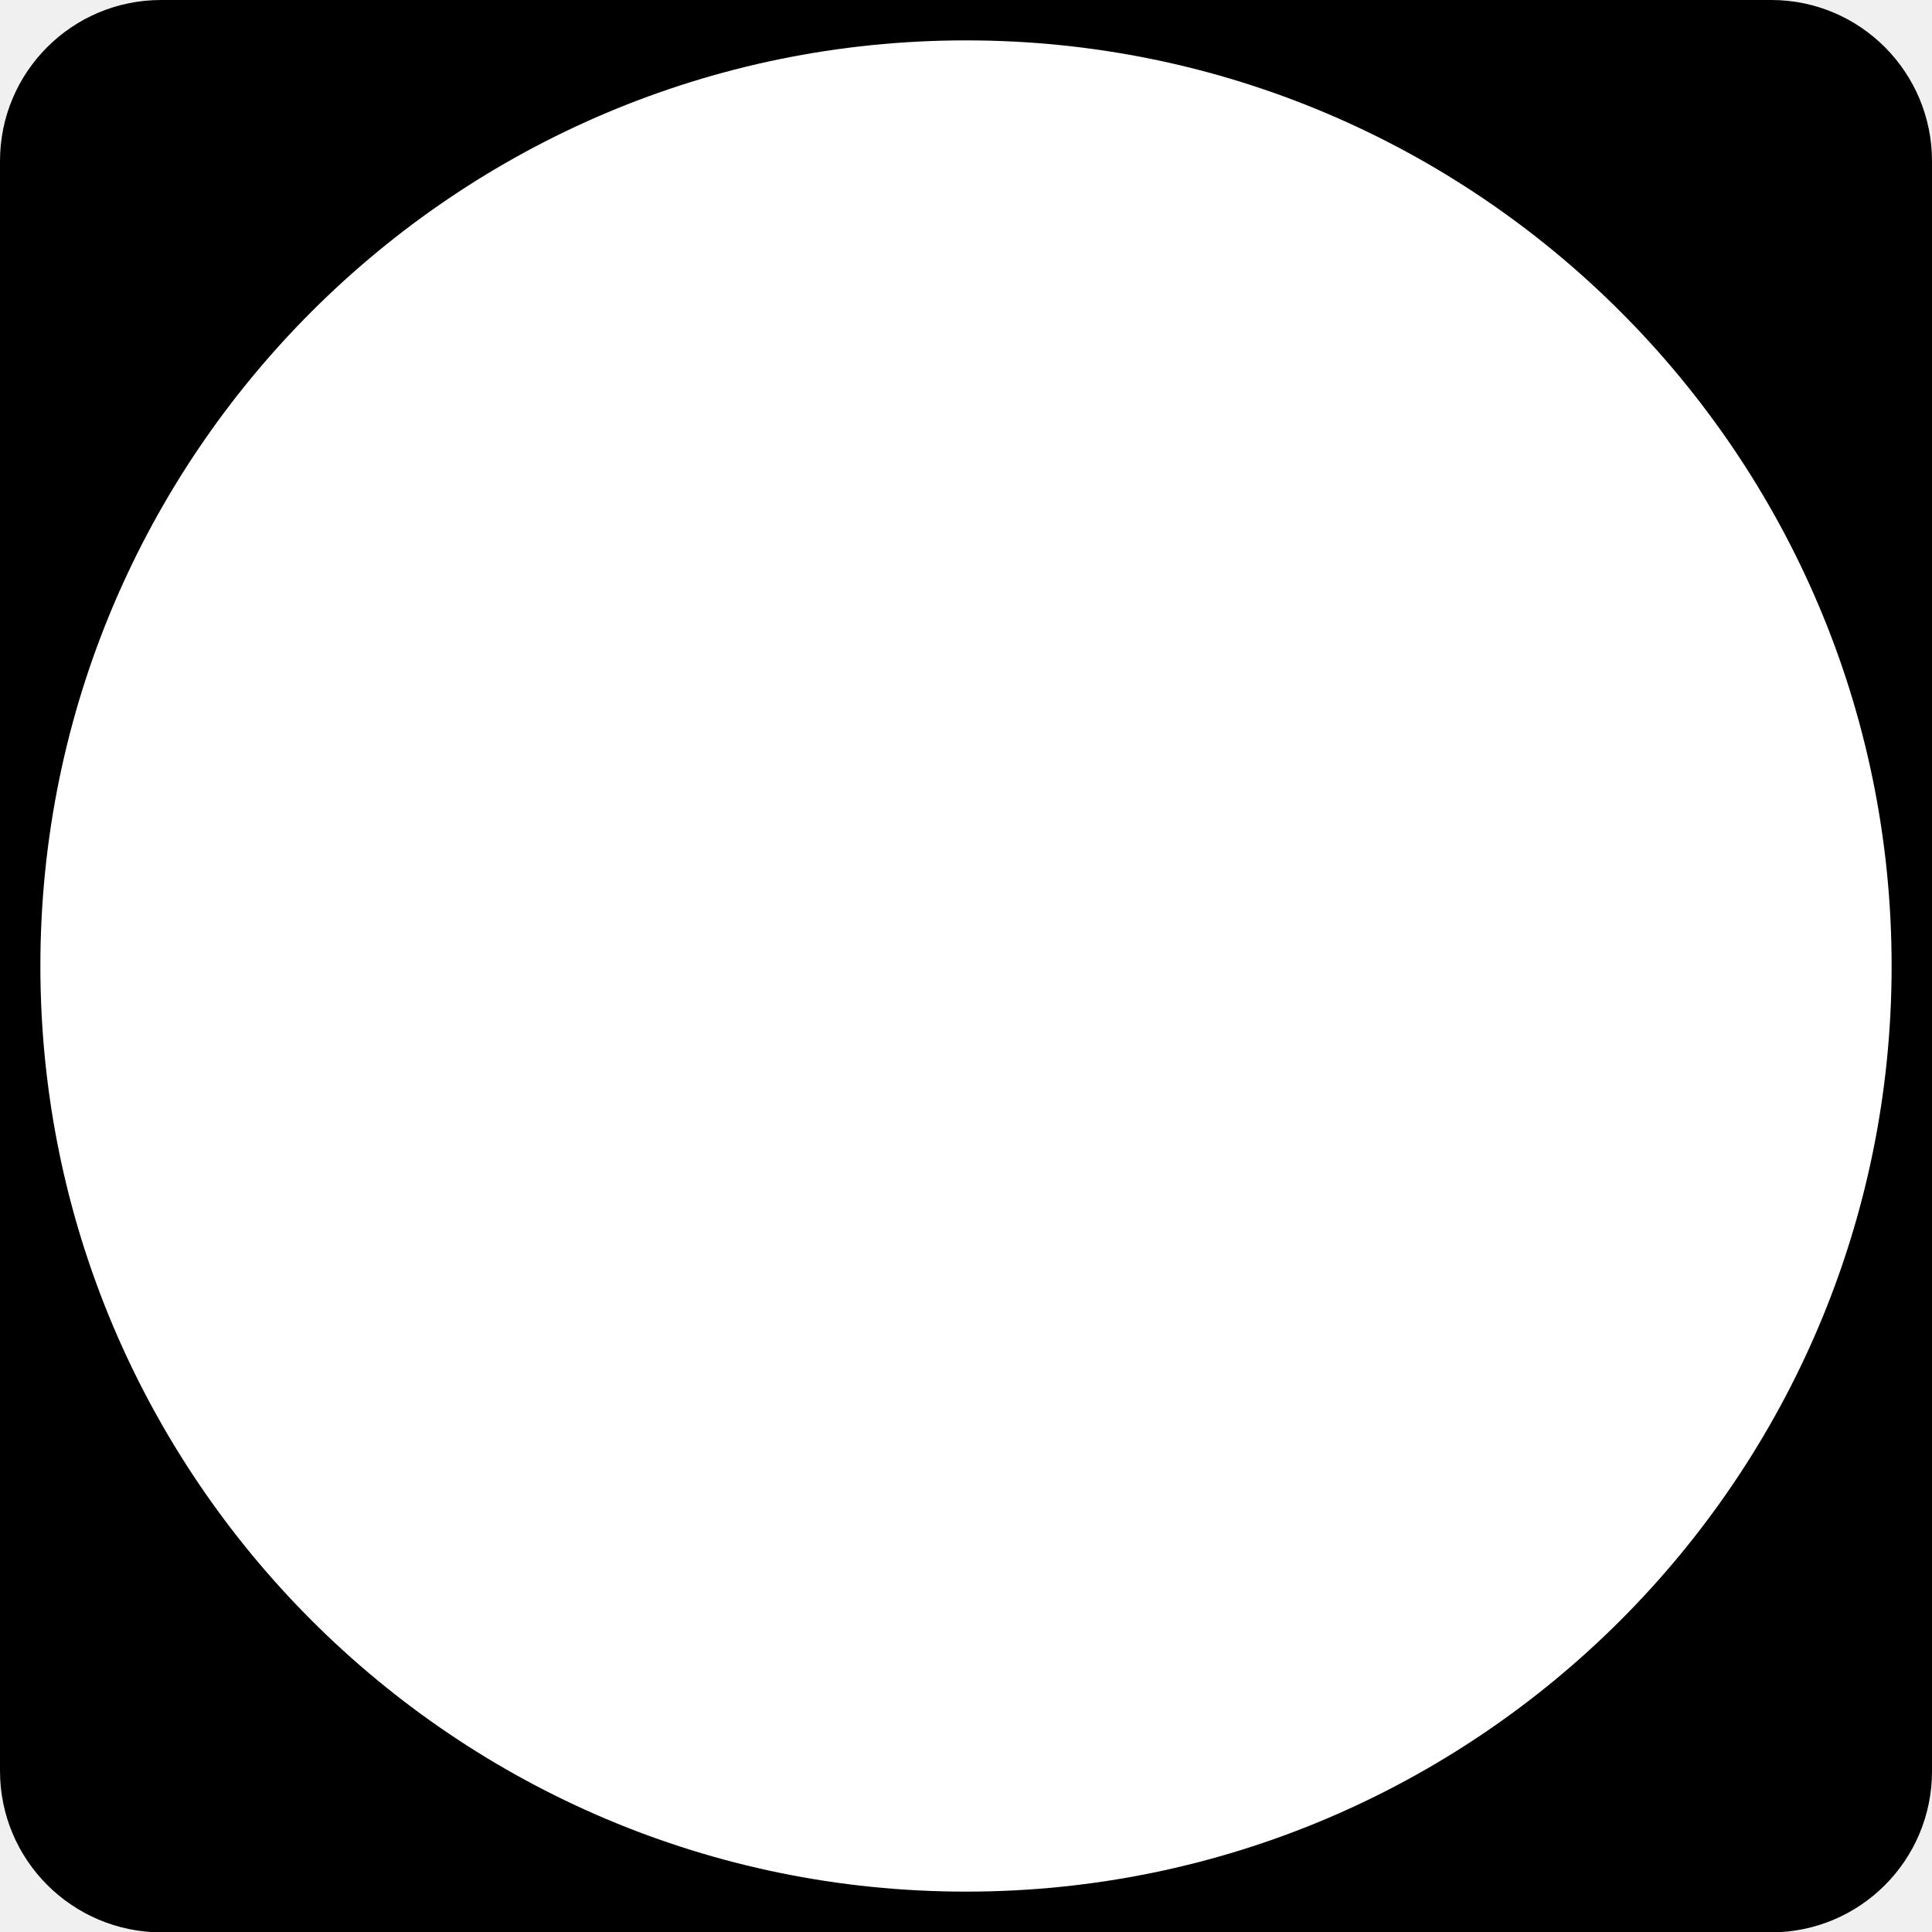
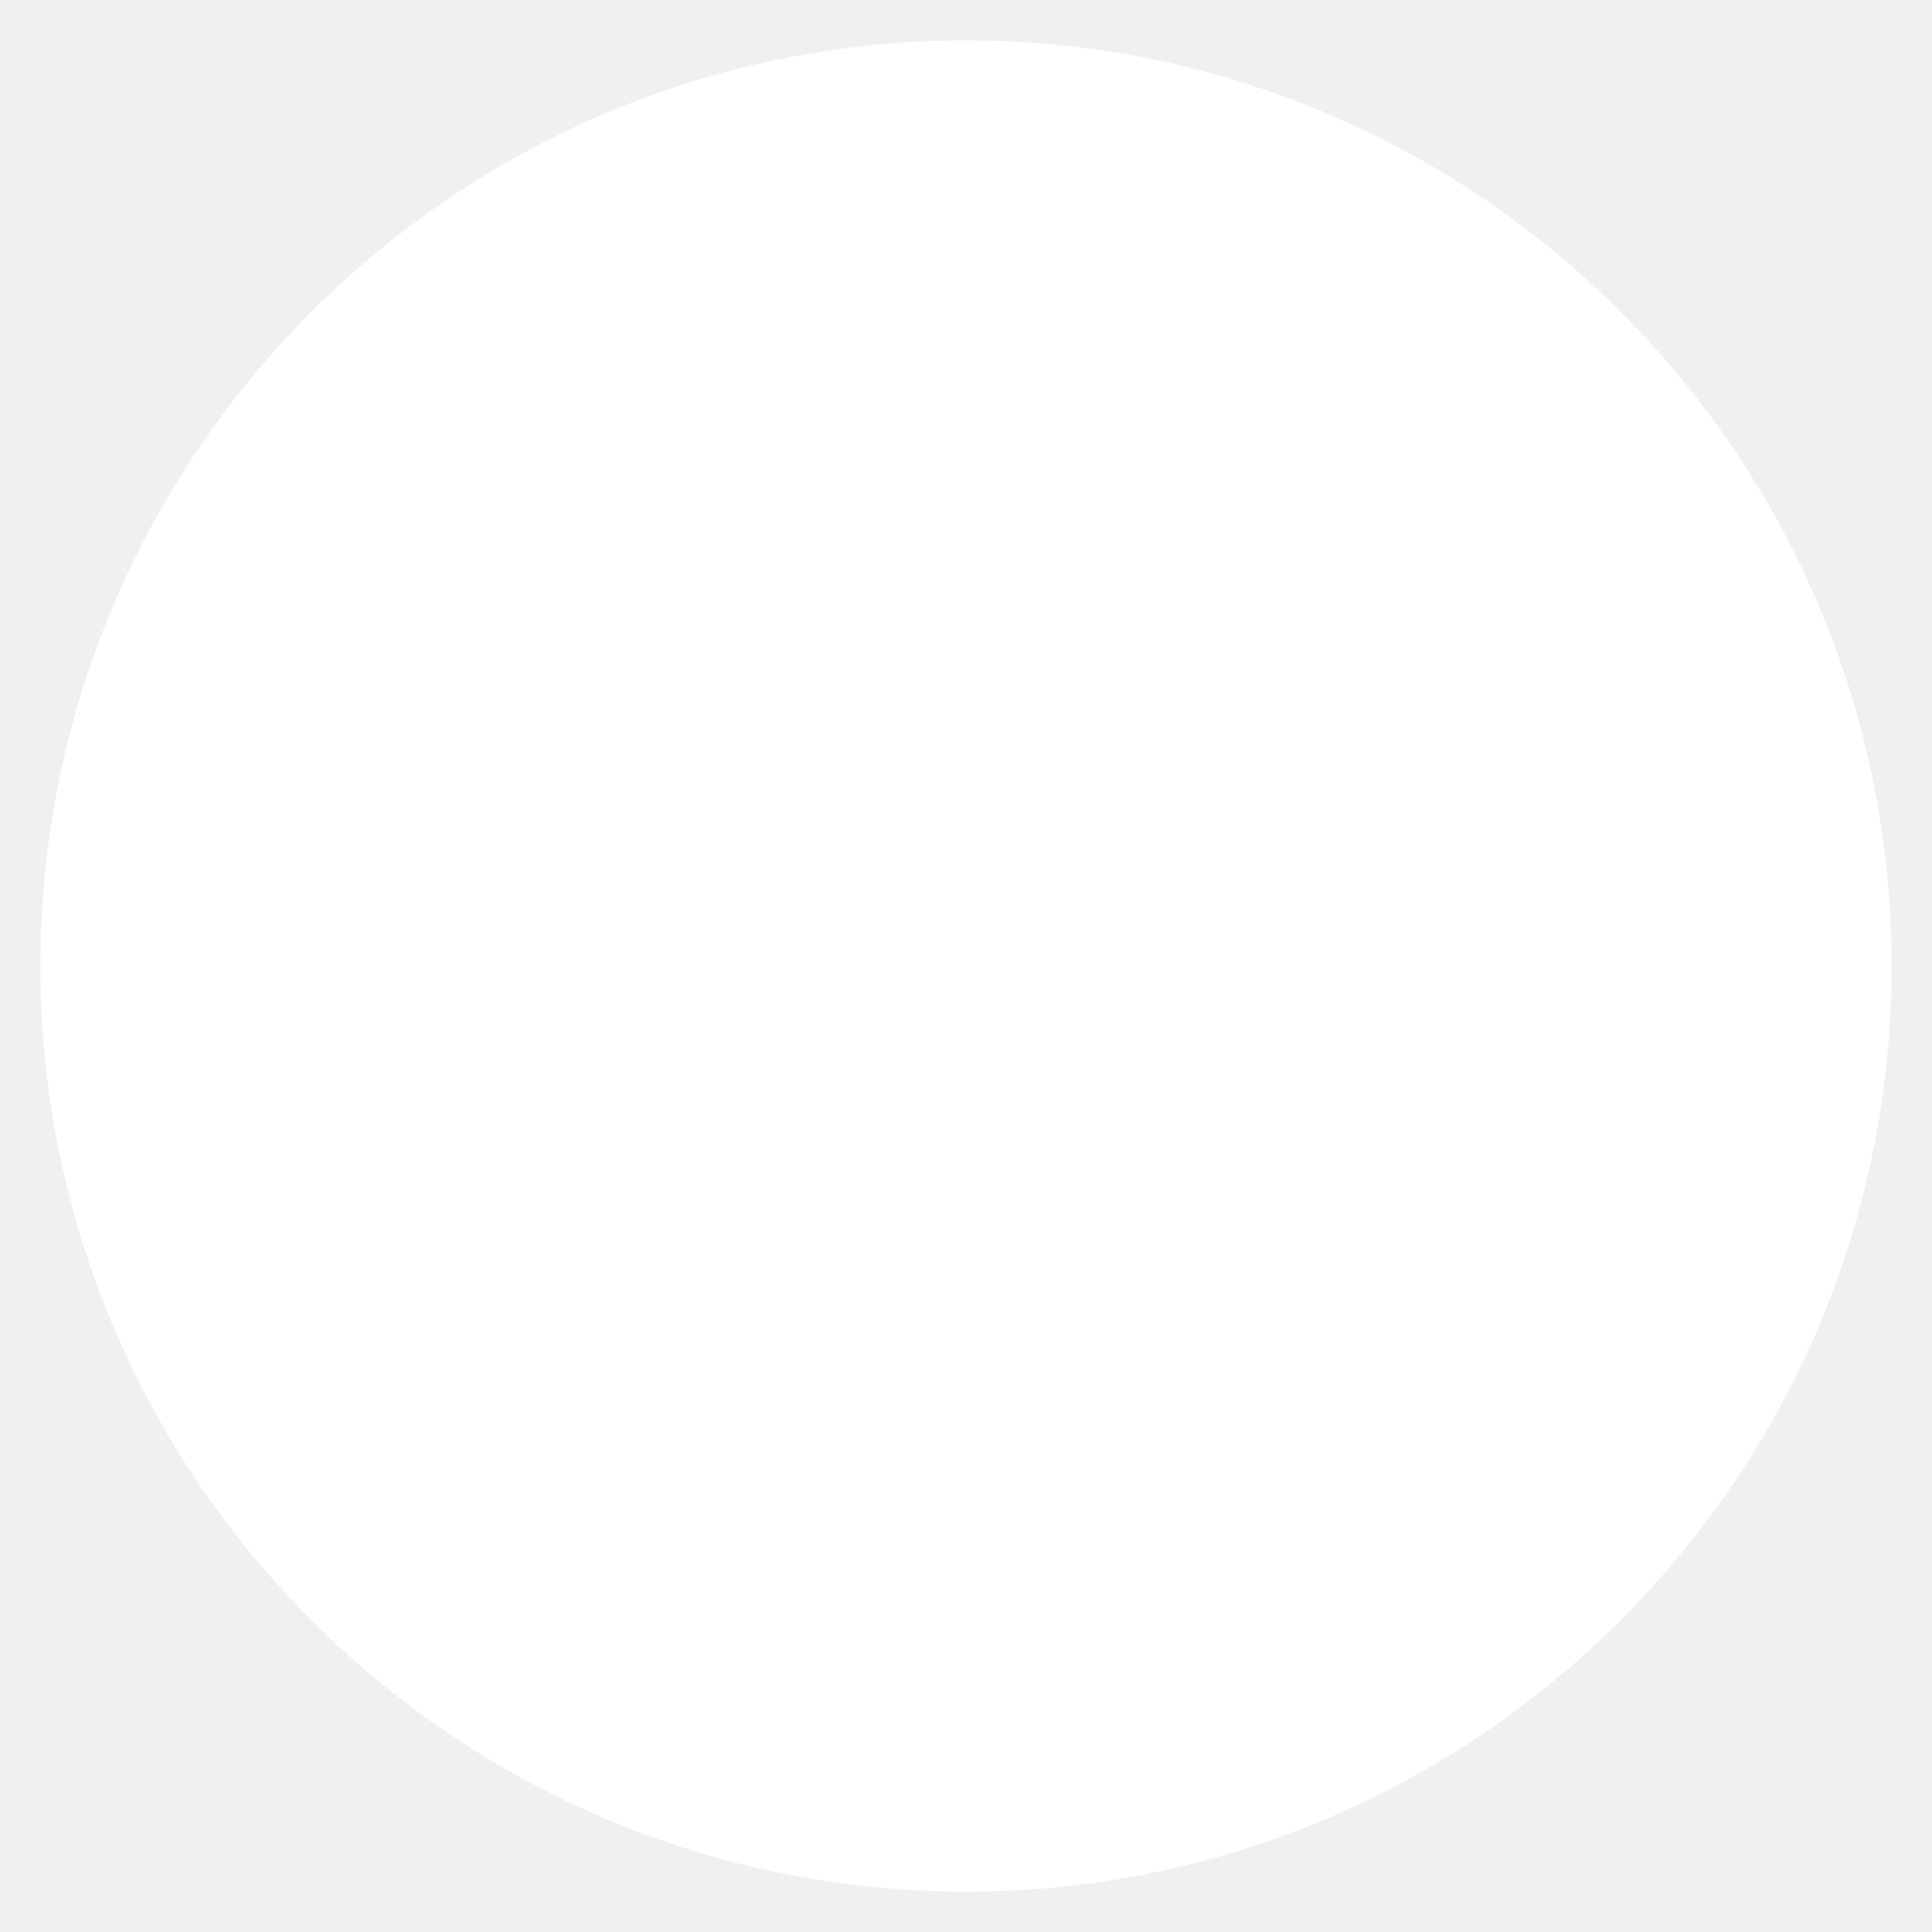
<svg xmlns="http://www.w3.org/2000/svg" version="1.1" id="Shield" x="0px" y="0px" viewBox="0 0 512 512" enable-background="new 0 0 512 512" xml:space="preserve">
-   <path id="Back" d="M0,42.7C0,19.1,19.1,0,42.7,0h426.7C492.9,0,512,19.1,512,42.7v426.7c0,23.6-19.1,42.7-42.7,42.7H42.7  C19.1,512,0,492.9,0,469.3V42.7L0,42.7z" />
  <path id="Circle" fill="#FFFFFF" d="M501.3,256c0,135.4-109.9,245.3-245.3,245.3S10.7,391.4,10.7,256S120.6,10.7,256,10.7  S501.3,120.6,501.3,256z" />
</svg>
